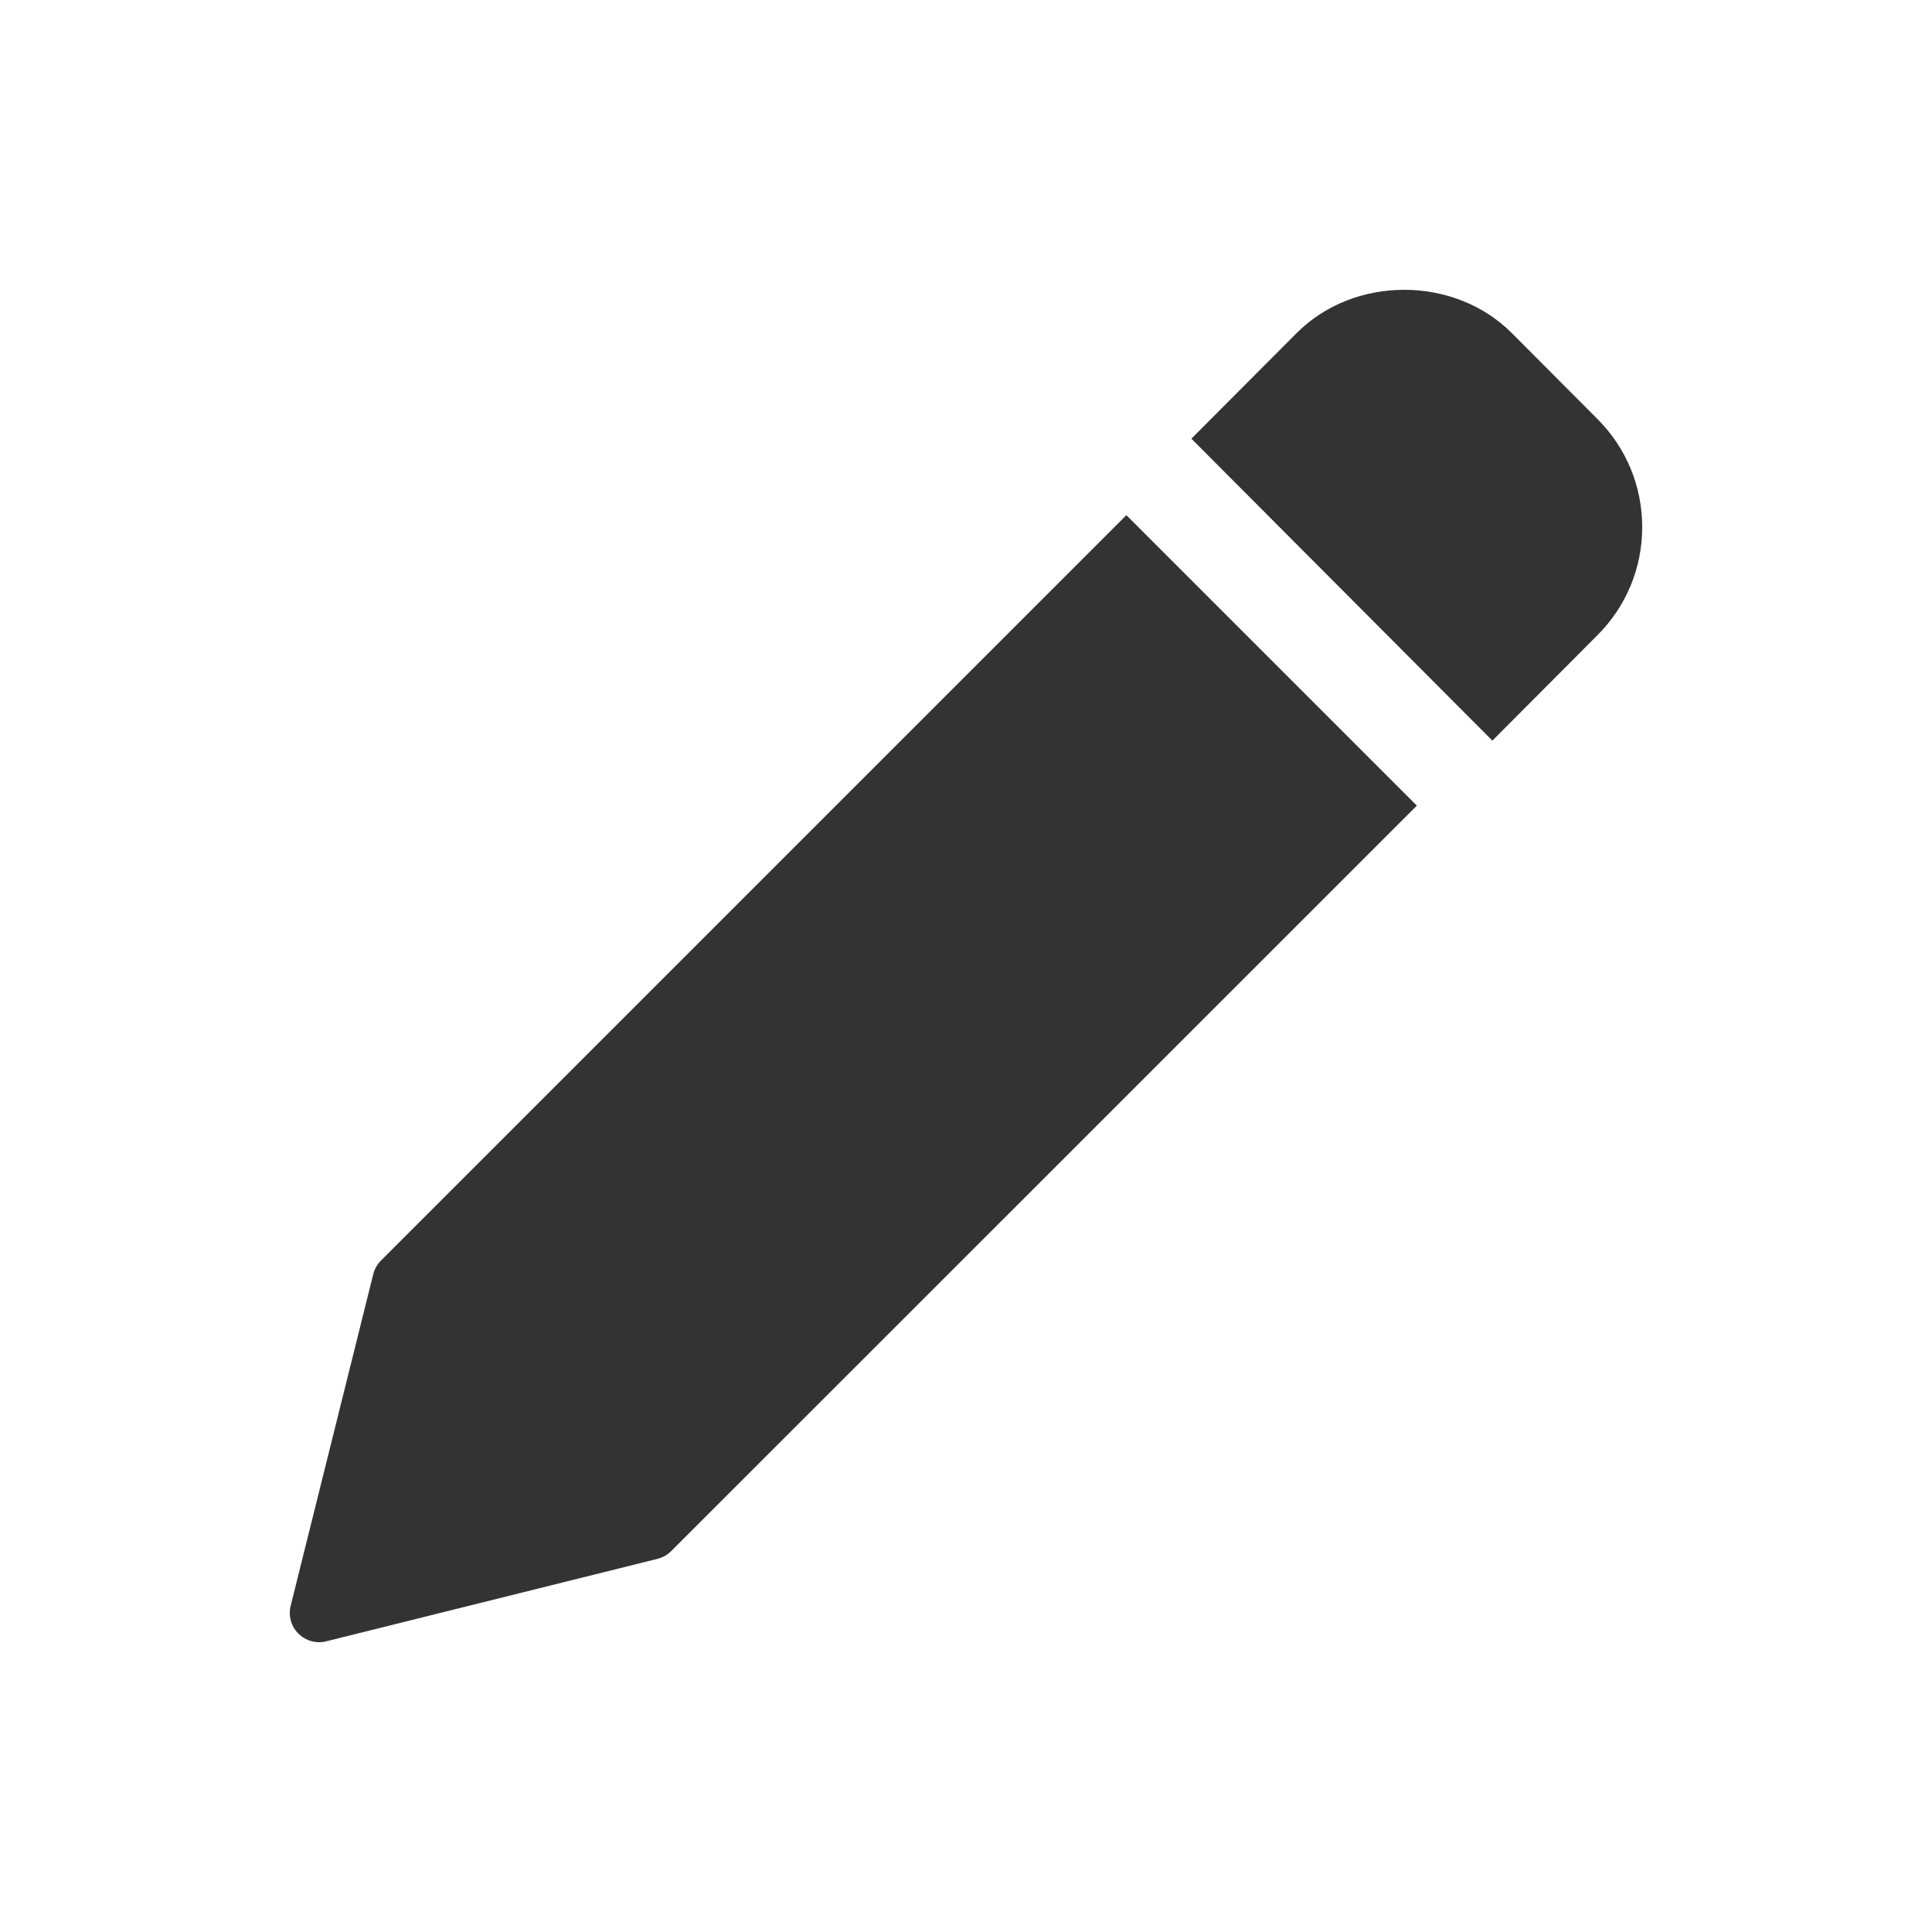
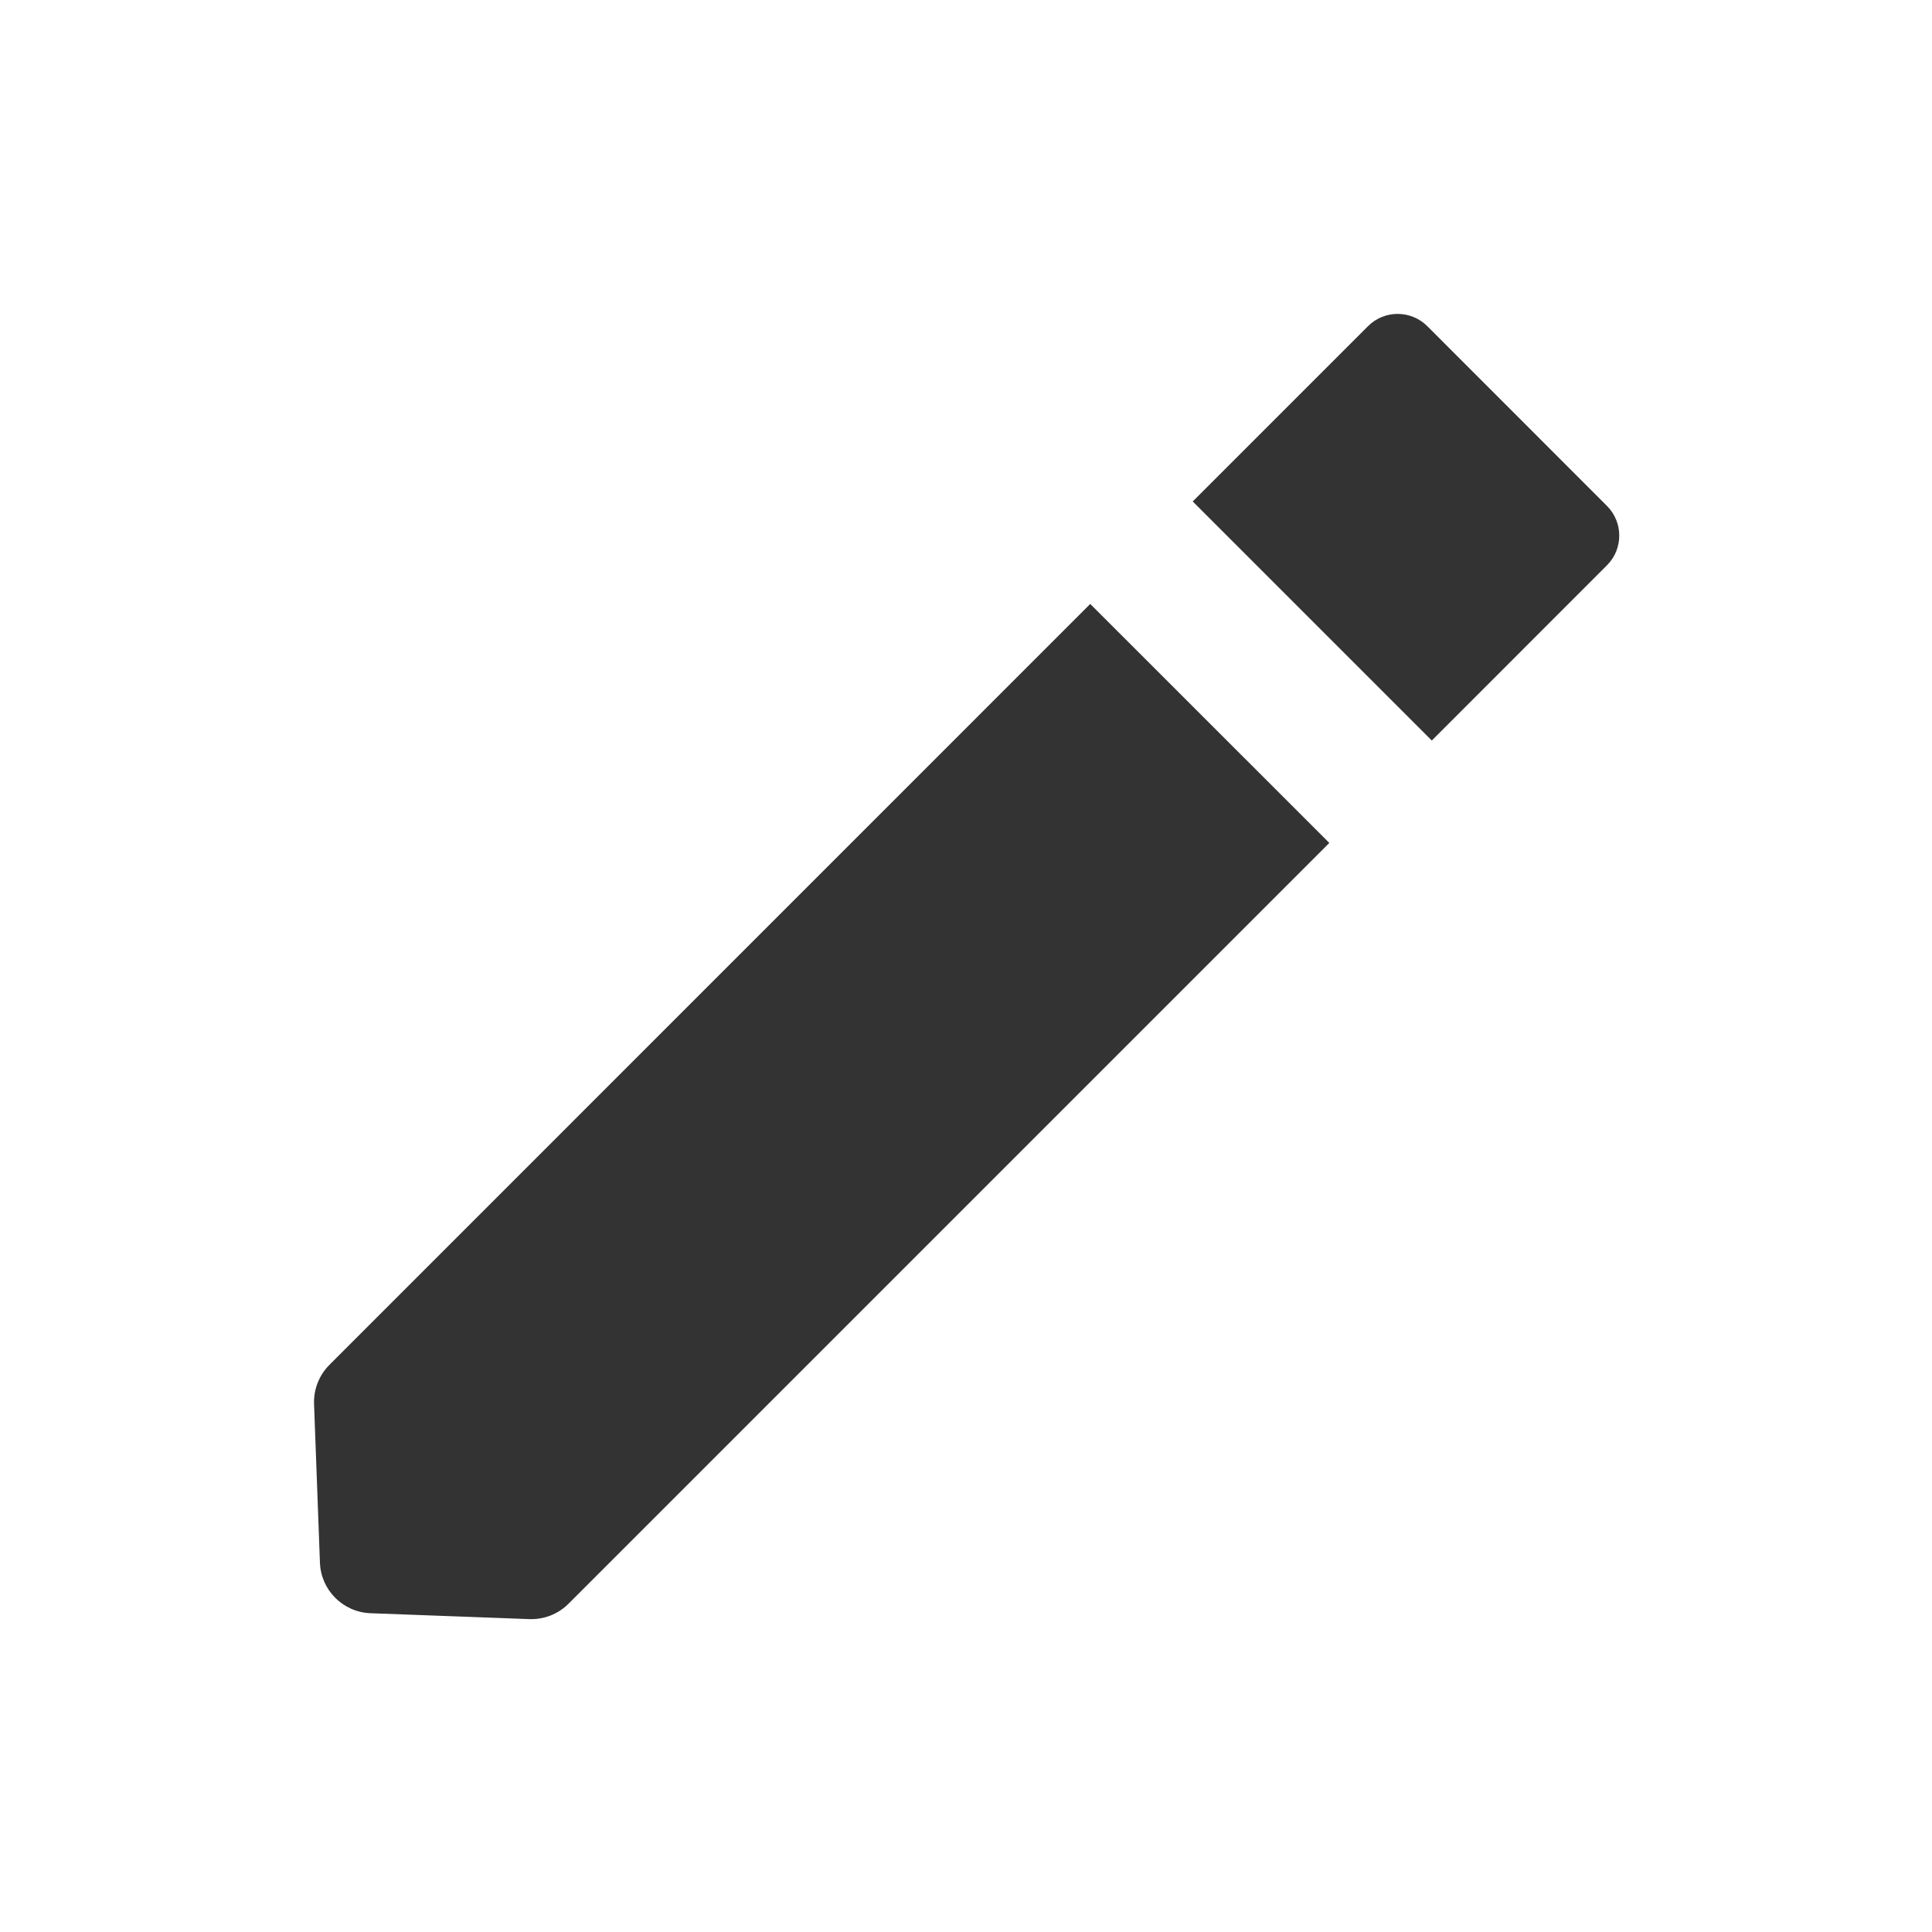
<svg xmlns="http://www.w3.org/2000/svg" width="20" height="20" viewBox="0 0 20 20" fill="none">
-   <path fill-rule="evenodd" clip-rule="evenodd" d="M15.649 3.447L16.539 4.34C16.836 4.638 17 5.035 17 5.457C17 5.878 16.836 6.275 16.539 6.573L15.449 7.667L12.333 4.541L13.424 3.447C14.018 2.851 15.054 2.851 15.649 3.447ZM3.944 13.049L11.66 5.333L14.667 8.34L6.95 16.055C6.912 16.094 6.863 16.122 6.81 16.136L3.377 16.991C3.353 16.997 3.328 17 3.303 17C3.224 17 3.146 16.968 3.089 16.911C3.014 16.836 2.983 16.726 3.009 16.623L3.864 13.19C3.877 13.137 3.905 13.088 3.944 13.049Z" fill="#333333" />
+   <path d="M13.761 8.726L5.885 16.602C5.778 16.709 5.632 16.766 5.481 16.761L3.835 16.7C3.551 16.689 3.323 16.462 3.312 16.178L3.251 14.532C3.246 14.381 3.304 14.235 3.411 14.128L11.286 6.252L13.761 8.726Z" fill="#333333" />
+   <path d="M14.161 3.377C14.33 3.207 14.606 3.207 14.776 3.377L16.635 5.237C16.805 5.407 16.805 5.683 16.635 5.852L14.822 7.666L12.347 5.191L14.161 3.377Z" fill="#333333" />
</svg>
